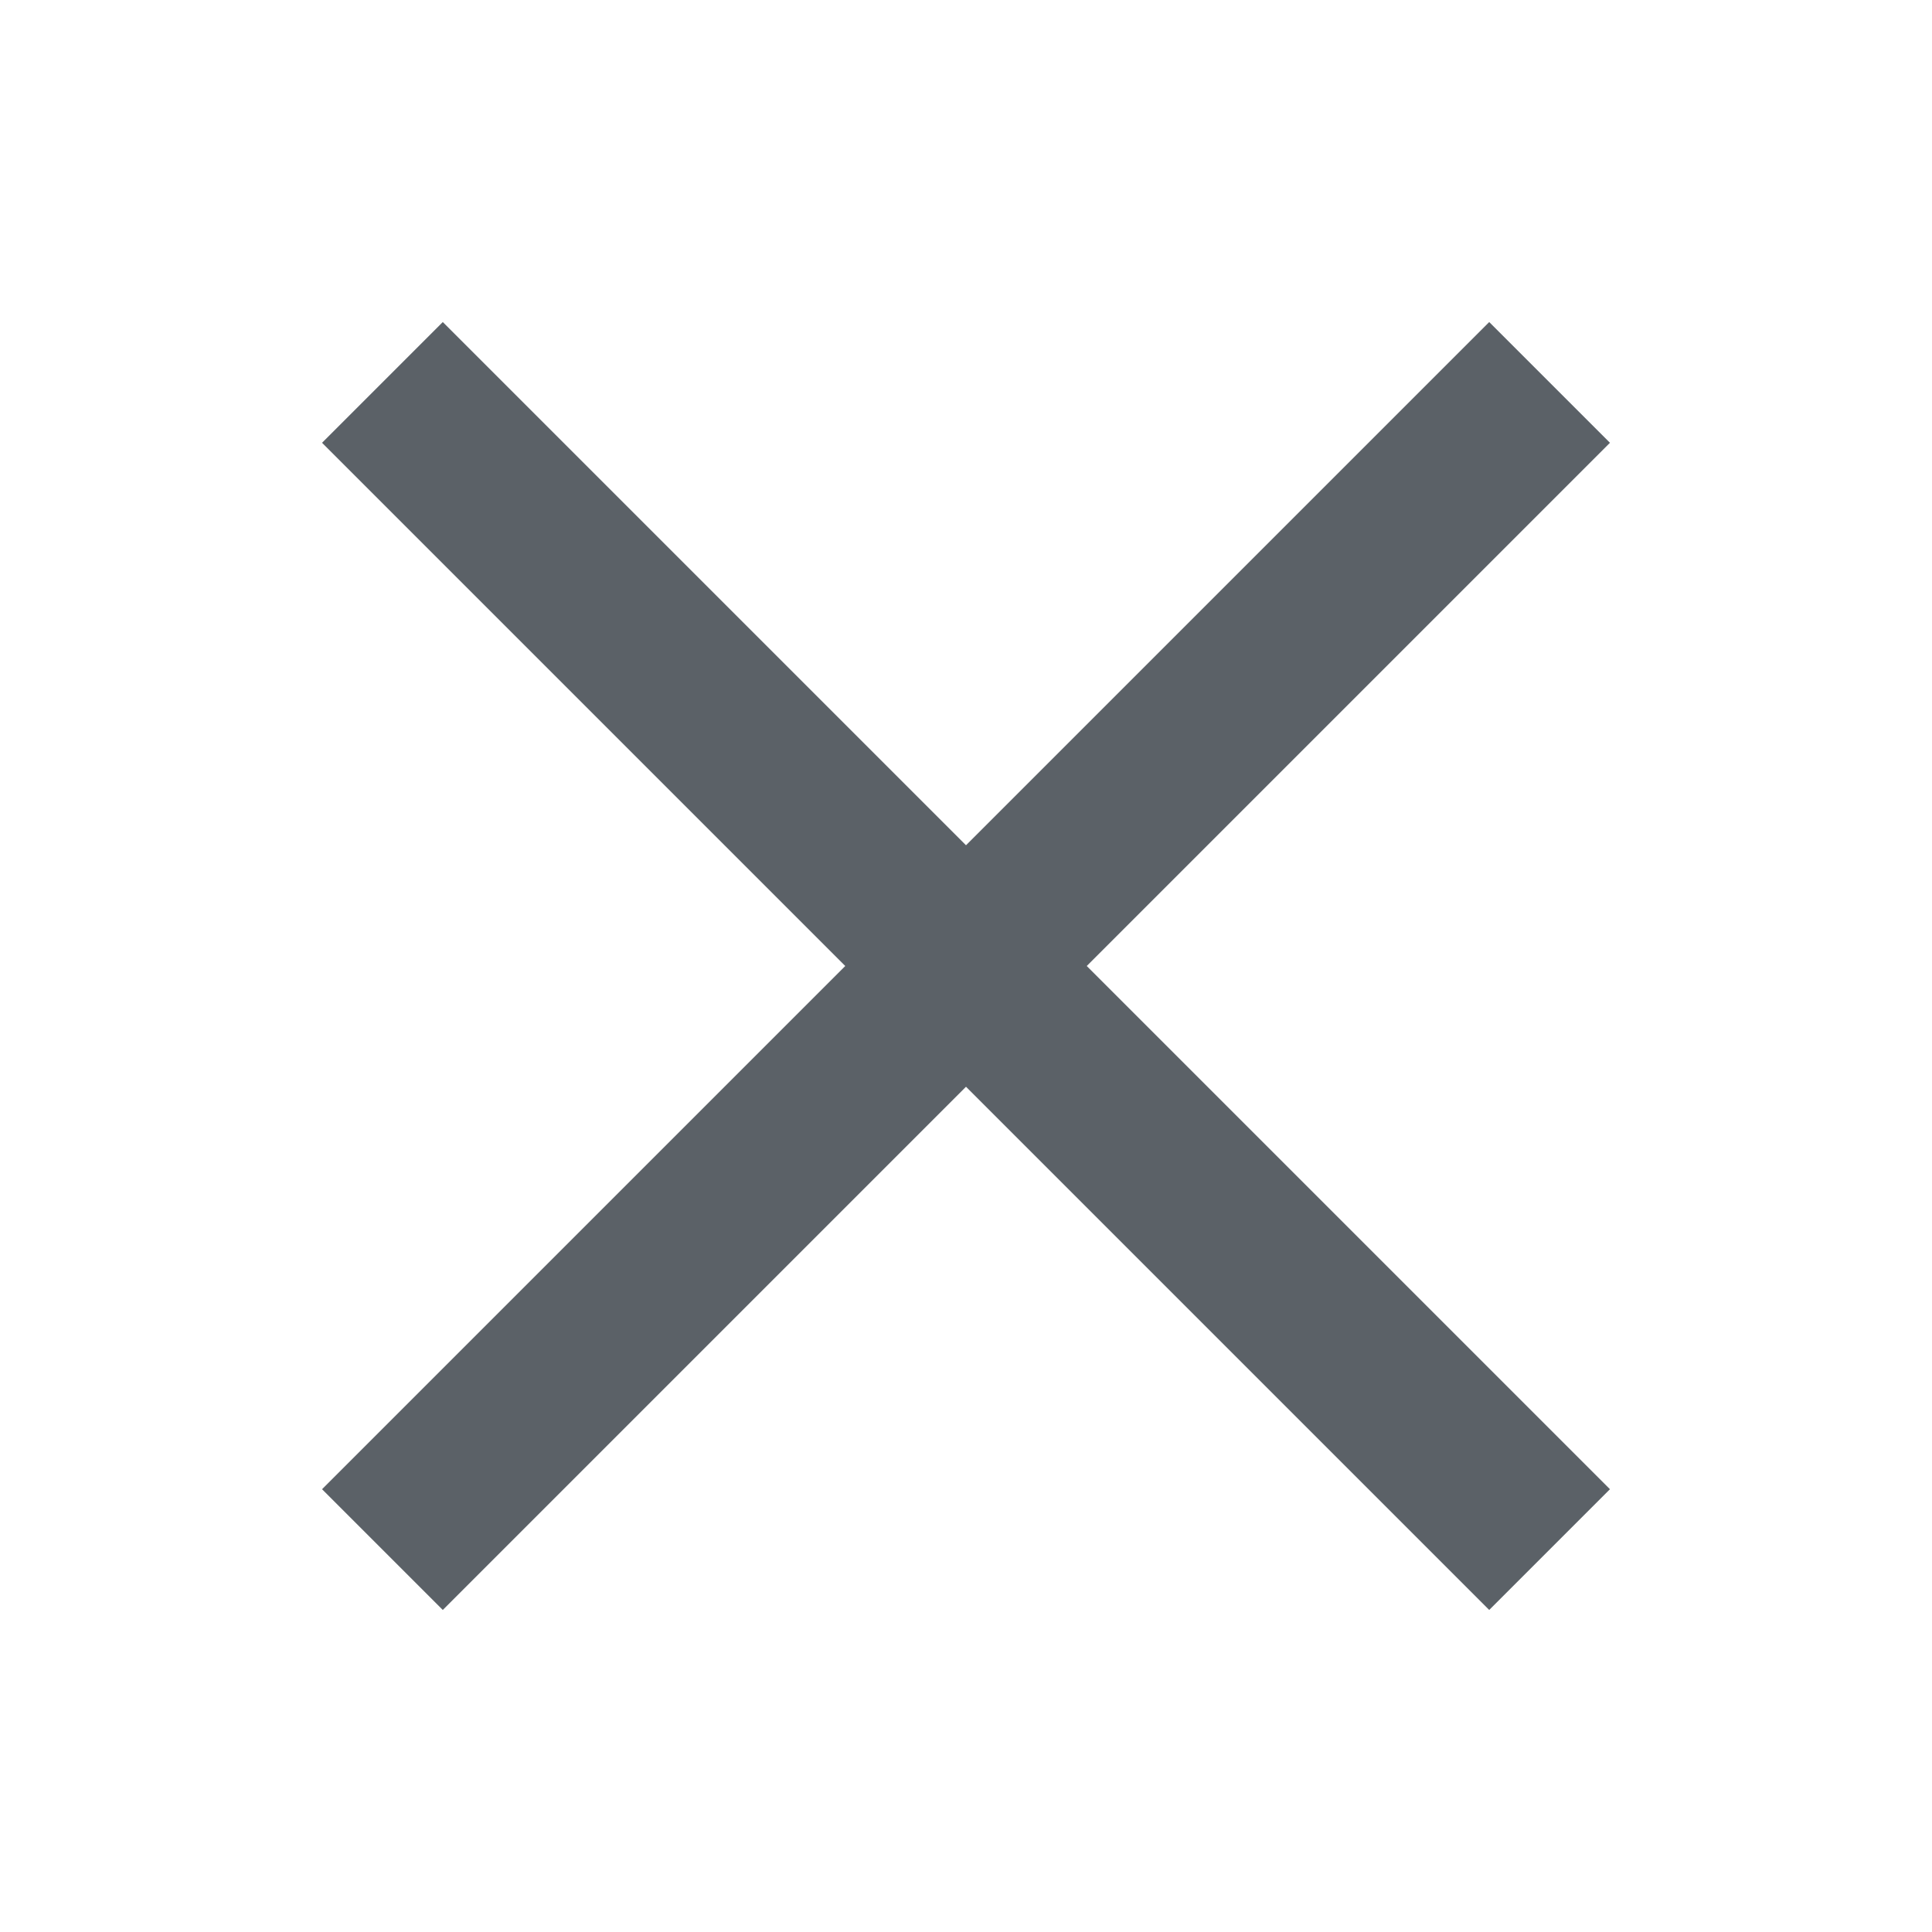
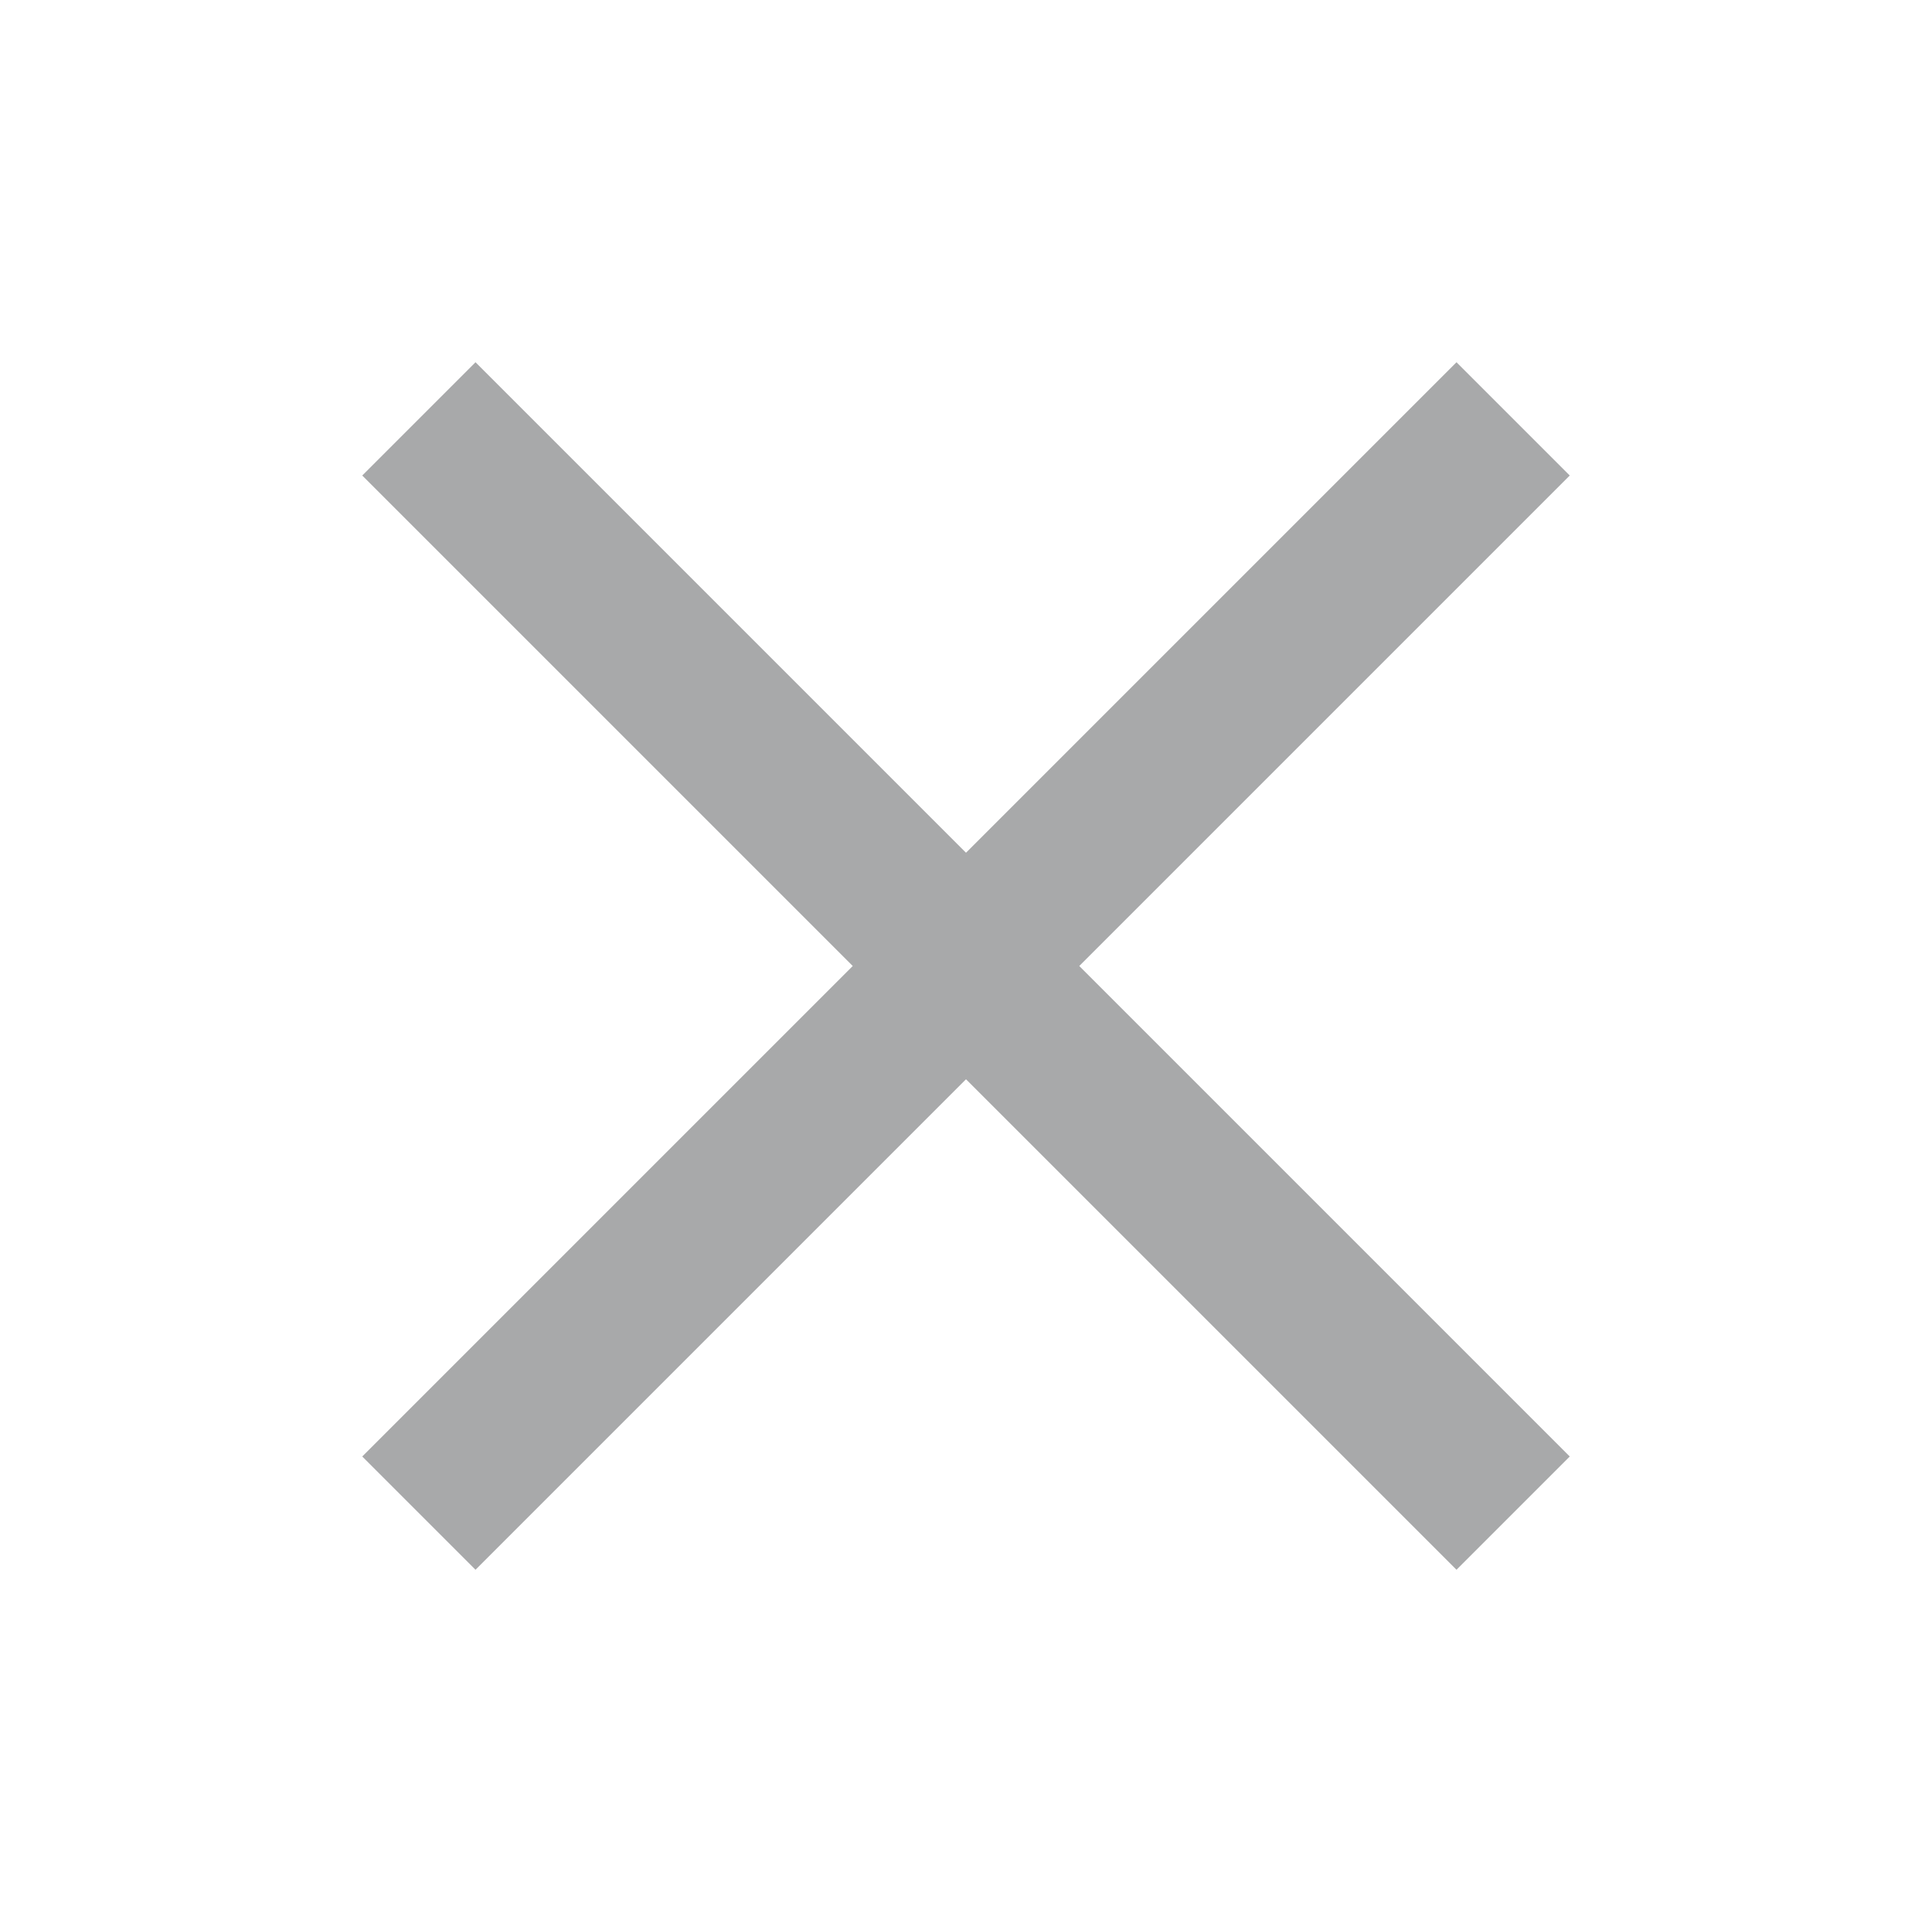
<svg xmlns="http://www.w3.org/2000/svg" width="16px" height="16px" viewBox="0 0 16 16" version="1.1">
-   <g id="V1.0版" stroke="none" stroke-width="1" fill="none" fill-rule="evenodd">
-     <g id="应用管理-编排-操作状态-1" transform="translate(-1396, -148)" fill="#5B6167" fill-rule="nonzero">
-       <g id="聊天页面" transform="translate(736, 136)">
-         <g id="关闭" transform="translate(660, 12)">
-           <polygon id="路径" points="9 8 13.333 12.333 12.333 13.333 8 9 3.667 13.333 2.667 12.333 7 8 2.667 3.667 3.667 2.667 8 7 12.333 2.667 13.333 3.667" />
+   <g id="空间里层页面优化" stroke="none" stroke-width="1" fill="none" fill-rule="evenodd">
+     <g id="应用管理-工作流-配置-开始" transform="translate(-1402, -88)" fill="#A8A9AA" fill-rule="nonzero">
+       <g id="节点属性" transform="translate(1070, 74)">
+         <g id="关闭" transform="translate(332, 14)">
+           <polygon id="路径" points="8.938 8 13 12.062 12.062 13 8 8.938 3.938 13 3 12.062 7.062 8 3 3.938 3.938 3 8 7.062 12.062 3 13 3.938" />
        </g>
      </g>
    </g>
  </g>
</svg>
